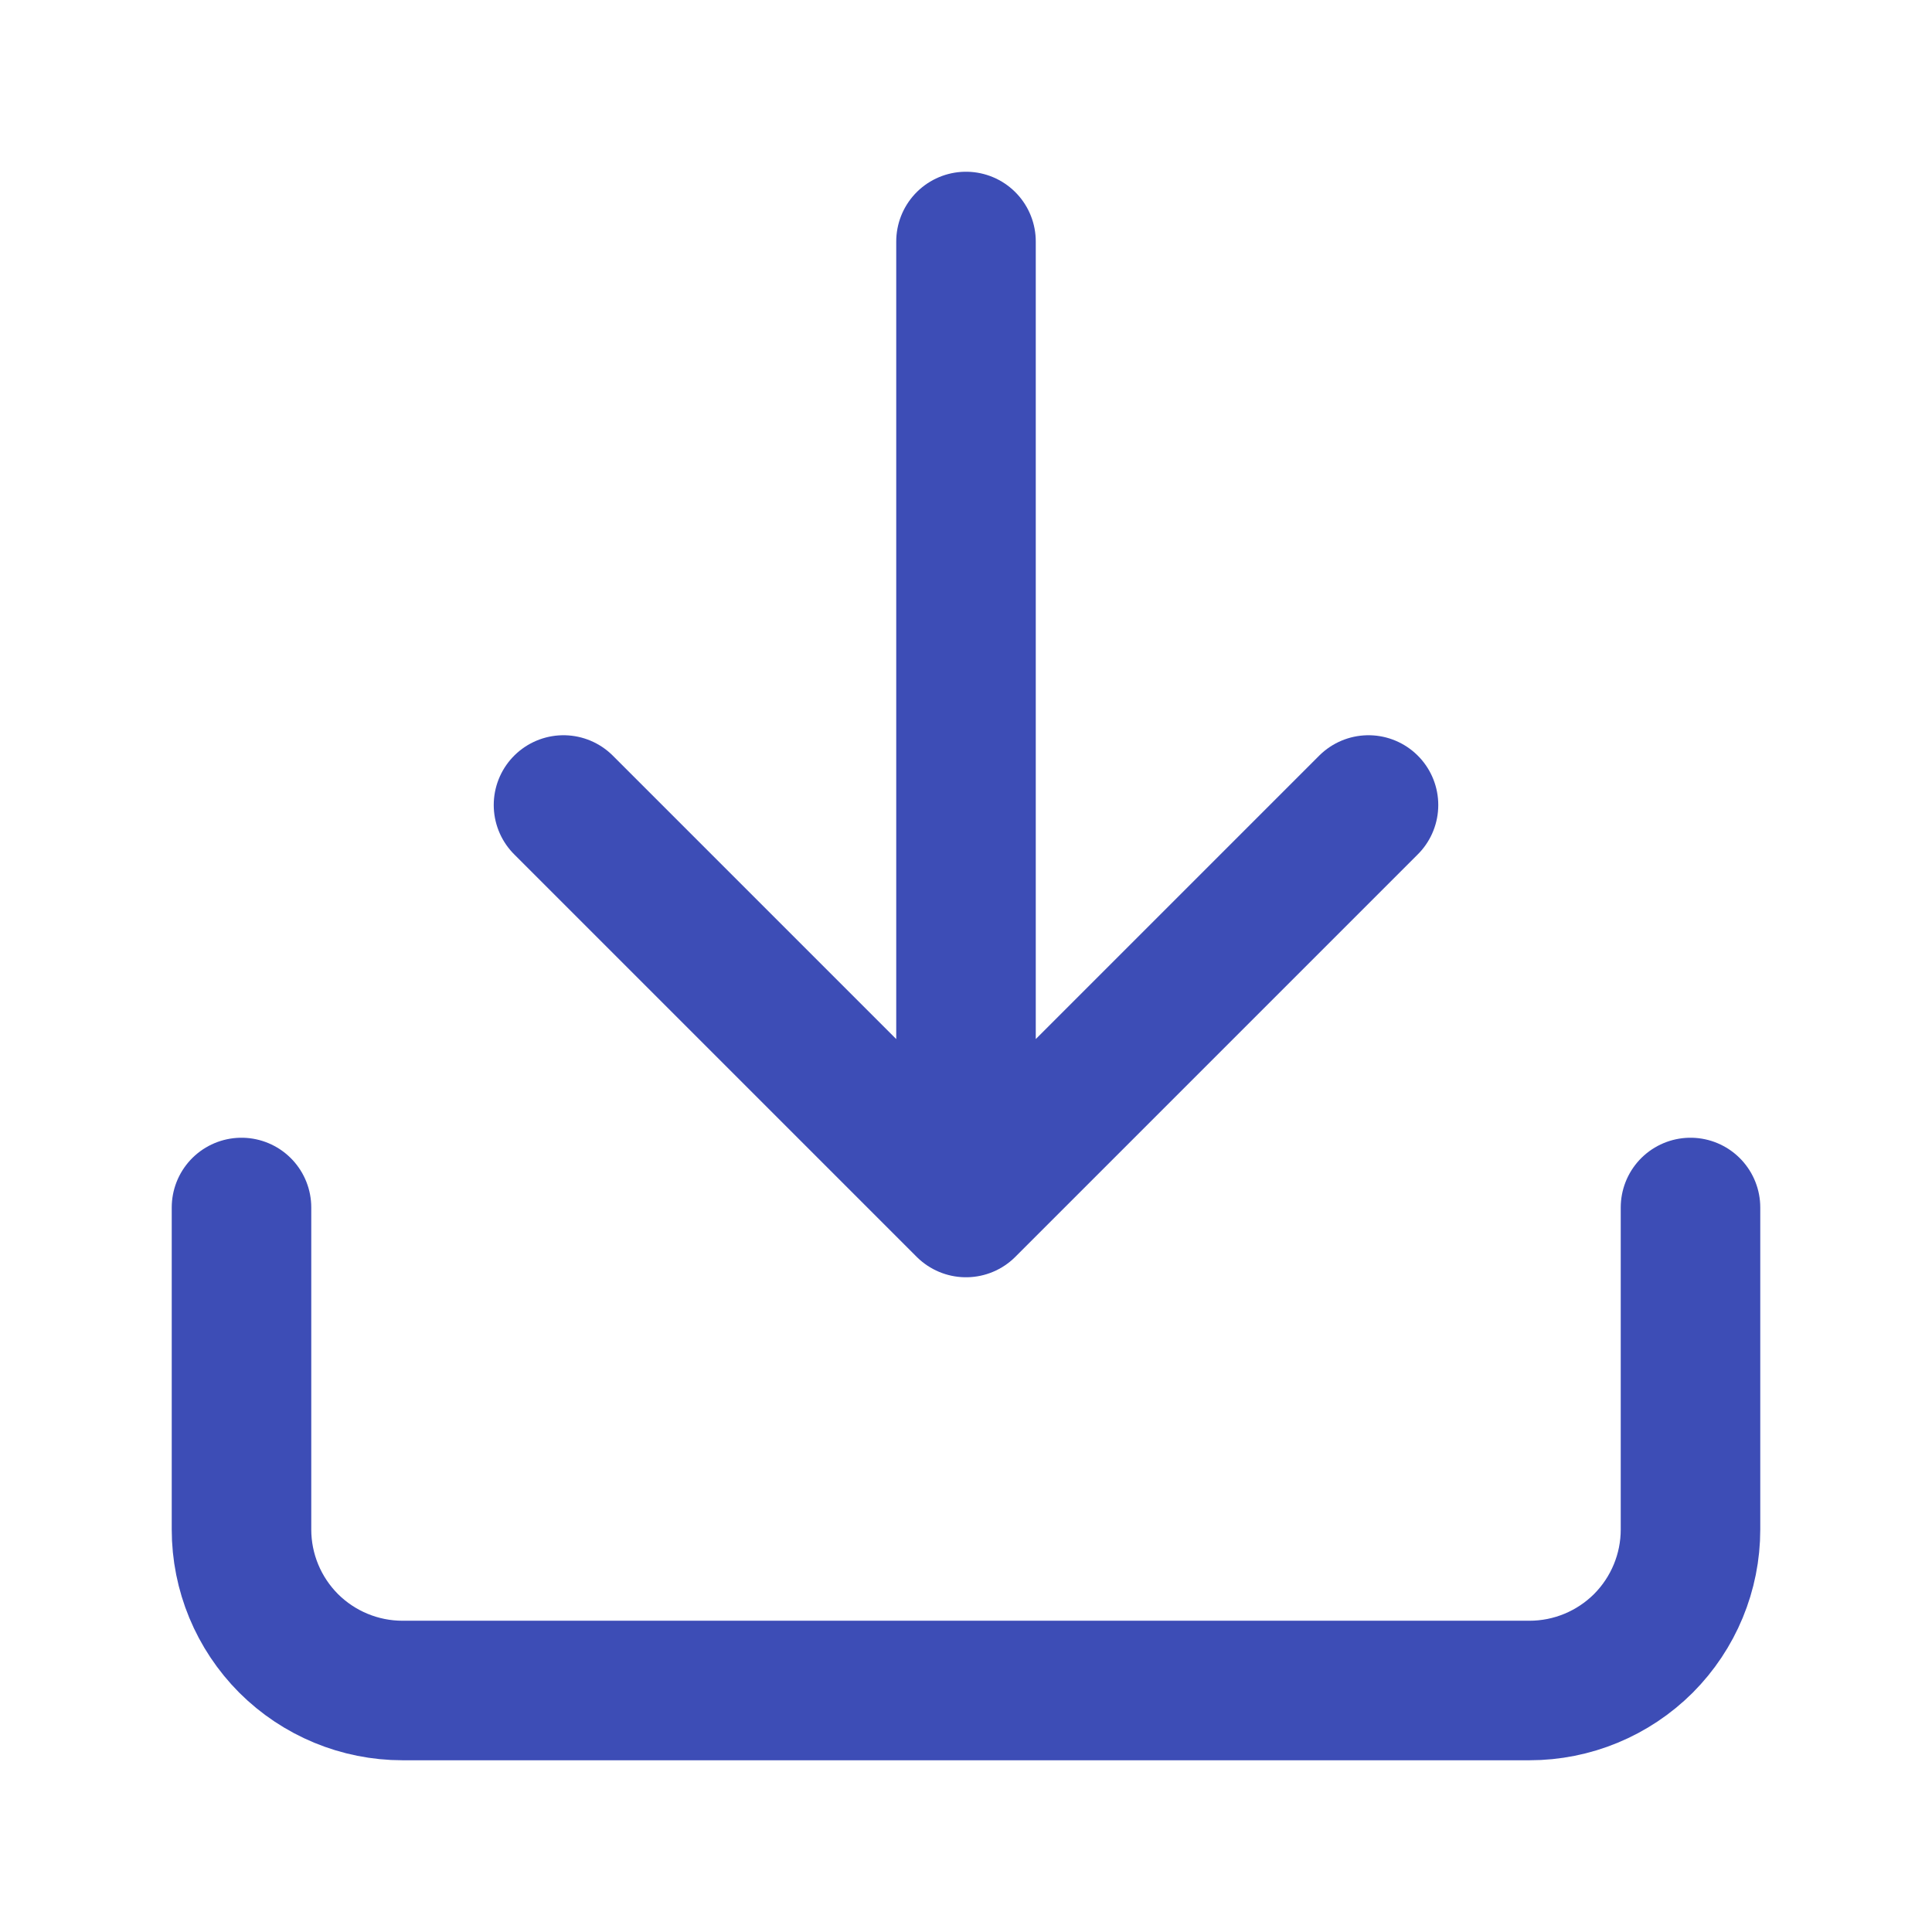
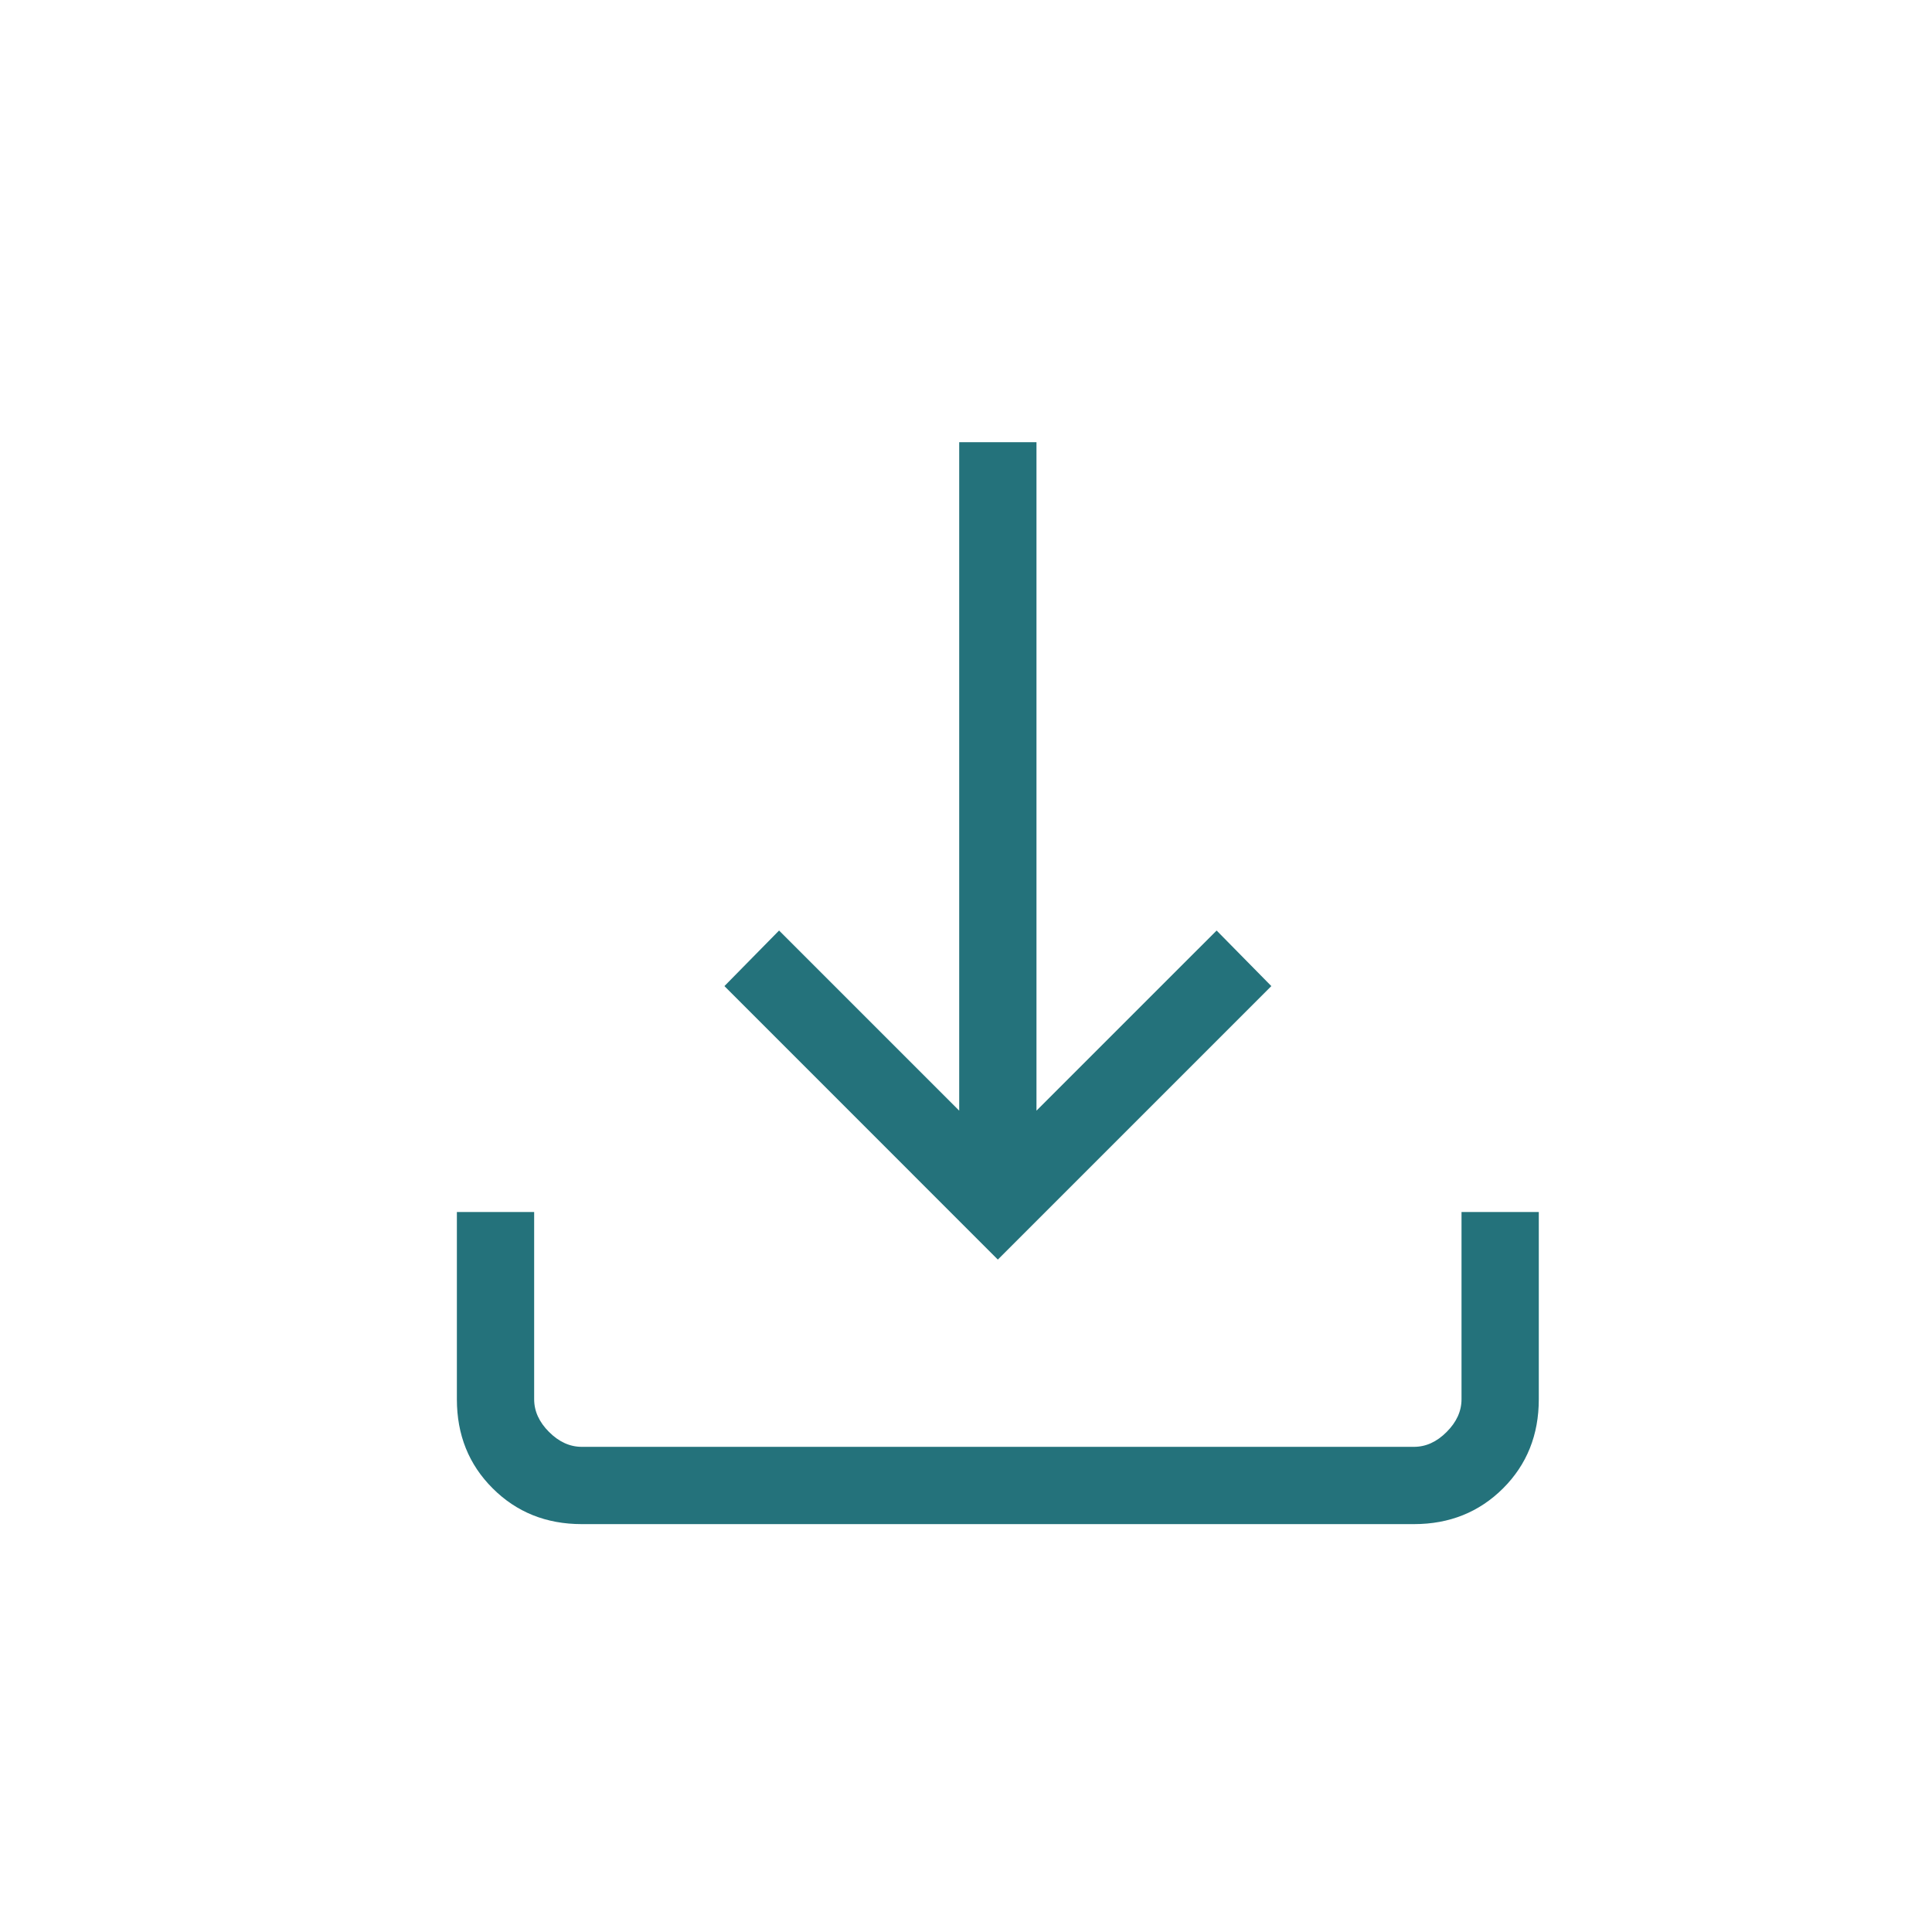
- <svg xmlns="http://www.w3.org/2000/svg" width="18" height="18" viewBox="0 0 18 18" fill="none">
-   <path d="M15.75 11.25V14.25C15.75 14.648 15.592 15.029 15.311 15.311C15.029 15.592 14.648 15.75 14.25 15.75H3.75C3.352 15.75 2.971 15.592 2.689 15.311C2.408 15.029 2.25 14.648 2.25 14.25V11.25M5.25 7.5L9 11.25M9 11.25L12.75 7.5M9 11.25V2.25" stroke="#3D4DB6" stroke-width="1.3" stroke-linecap="round" stroke-linejoin="round" />
+ <svg xmlns="http://www.w3.org/2000/svg" width="25" height="25" viewBox="0 0 25 25" fill="none">
+   <mask id="mask0_9150_4003" style="mask-type:alpha" maskUnits="userSpaceOnUse" x="0" y="0" width="25" height="25">
+     <rect x="0.912" y="0.722" width="24" height="24" fill="#D9D9D9" />
+   </mask>
+   <g mask="url(#mask0_9150_4003)">
+     <path d="M12.912 16.299L9.374 12.76L10.081 12.041L12.412 14.372V5.722H13.412V14.372L15.743 12.041L16.451 12.76L12.912 16.299ZM7.528 19.722C7.067 19.722 6.683 19.567 6.375 19.259C6.066 18.951 5.912 18.567 5.912 18.106V15.683H6.912V18.106C6.912 18.26 6.976 18.401 7.104 18.529C7.233 18.658 7.374 18.722 7.528 18.722H18.297C18.451 18.722 18.592 18.658 18.72 18.529C18.848 18.401 18.912 18.26 18.912 18.106V15.683H19.912V18.106C19.912 18.567 19.758 18.951 19.45 19.259C19.141 19.567 18.757 19.722 18.297 19.722H7.528Z" fill="#24727B" />
+   </g>
</svg>
